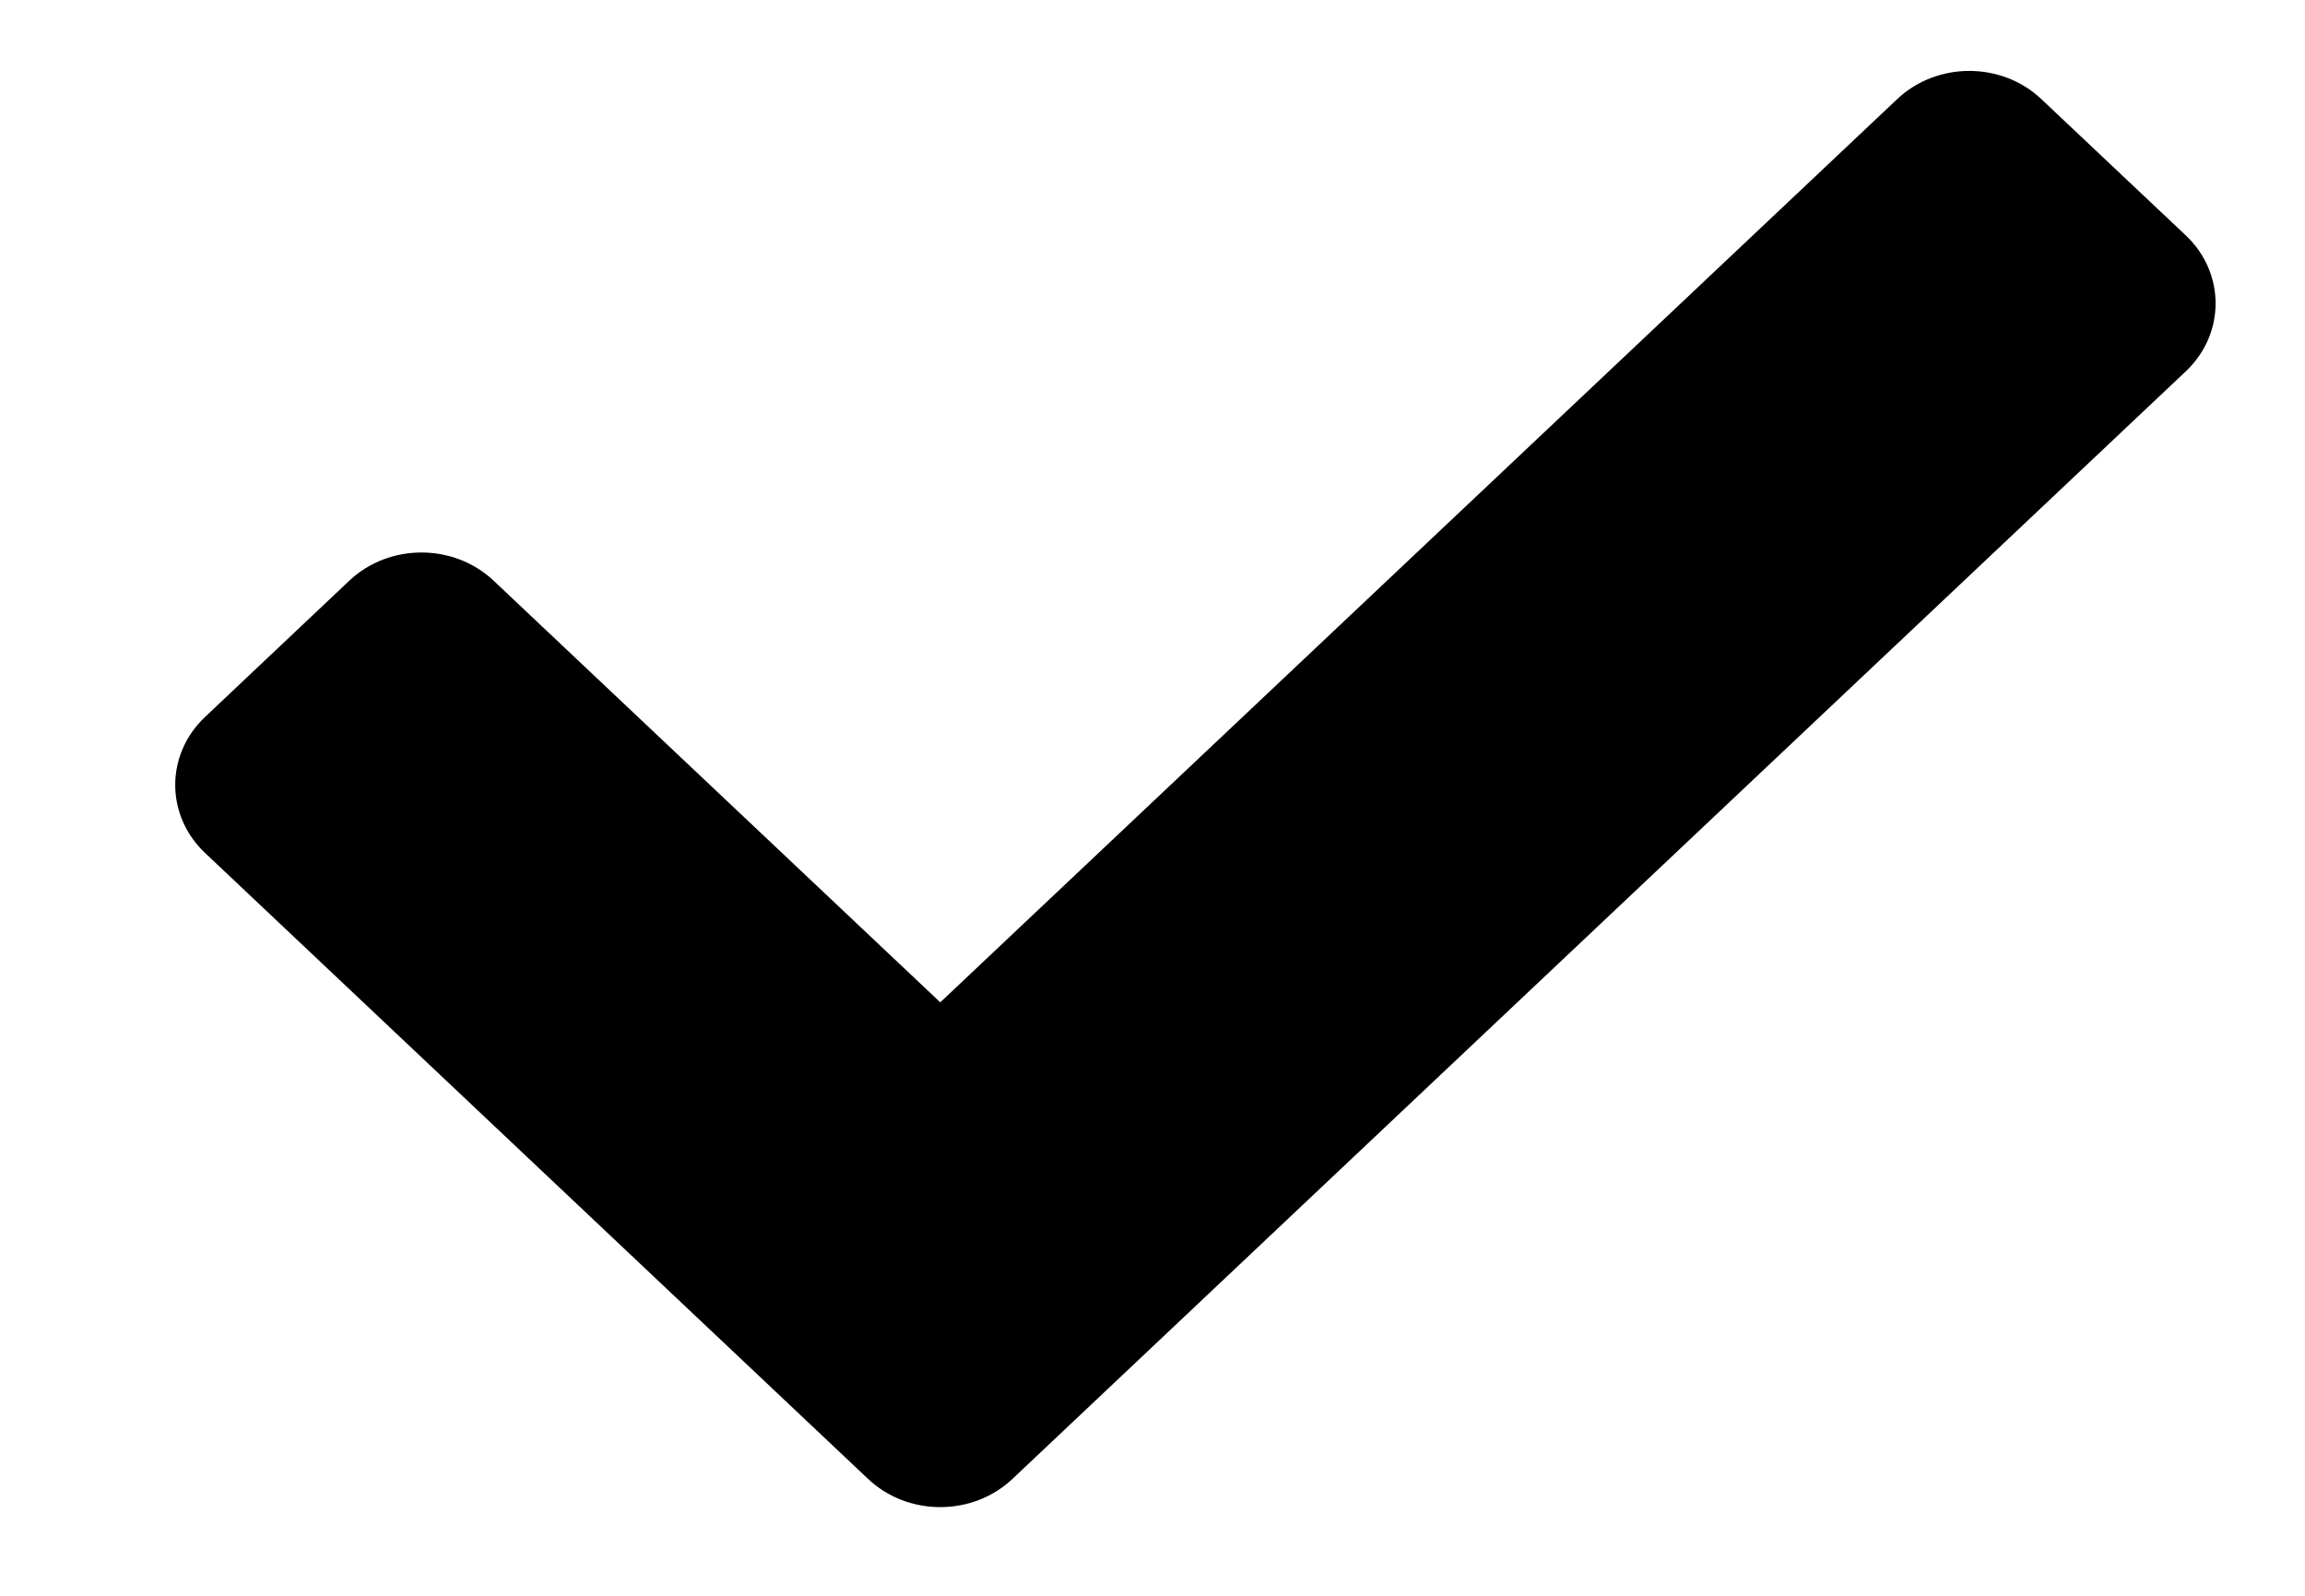
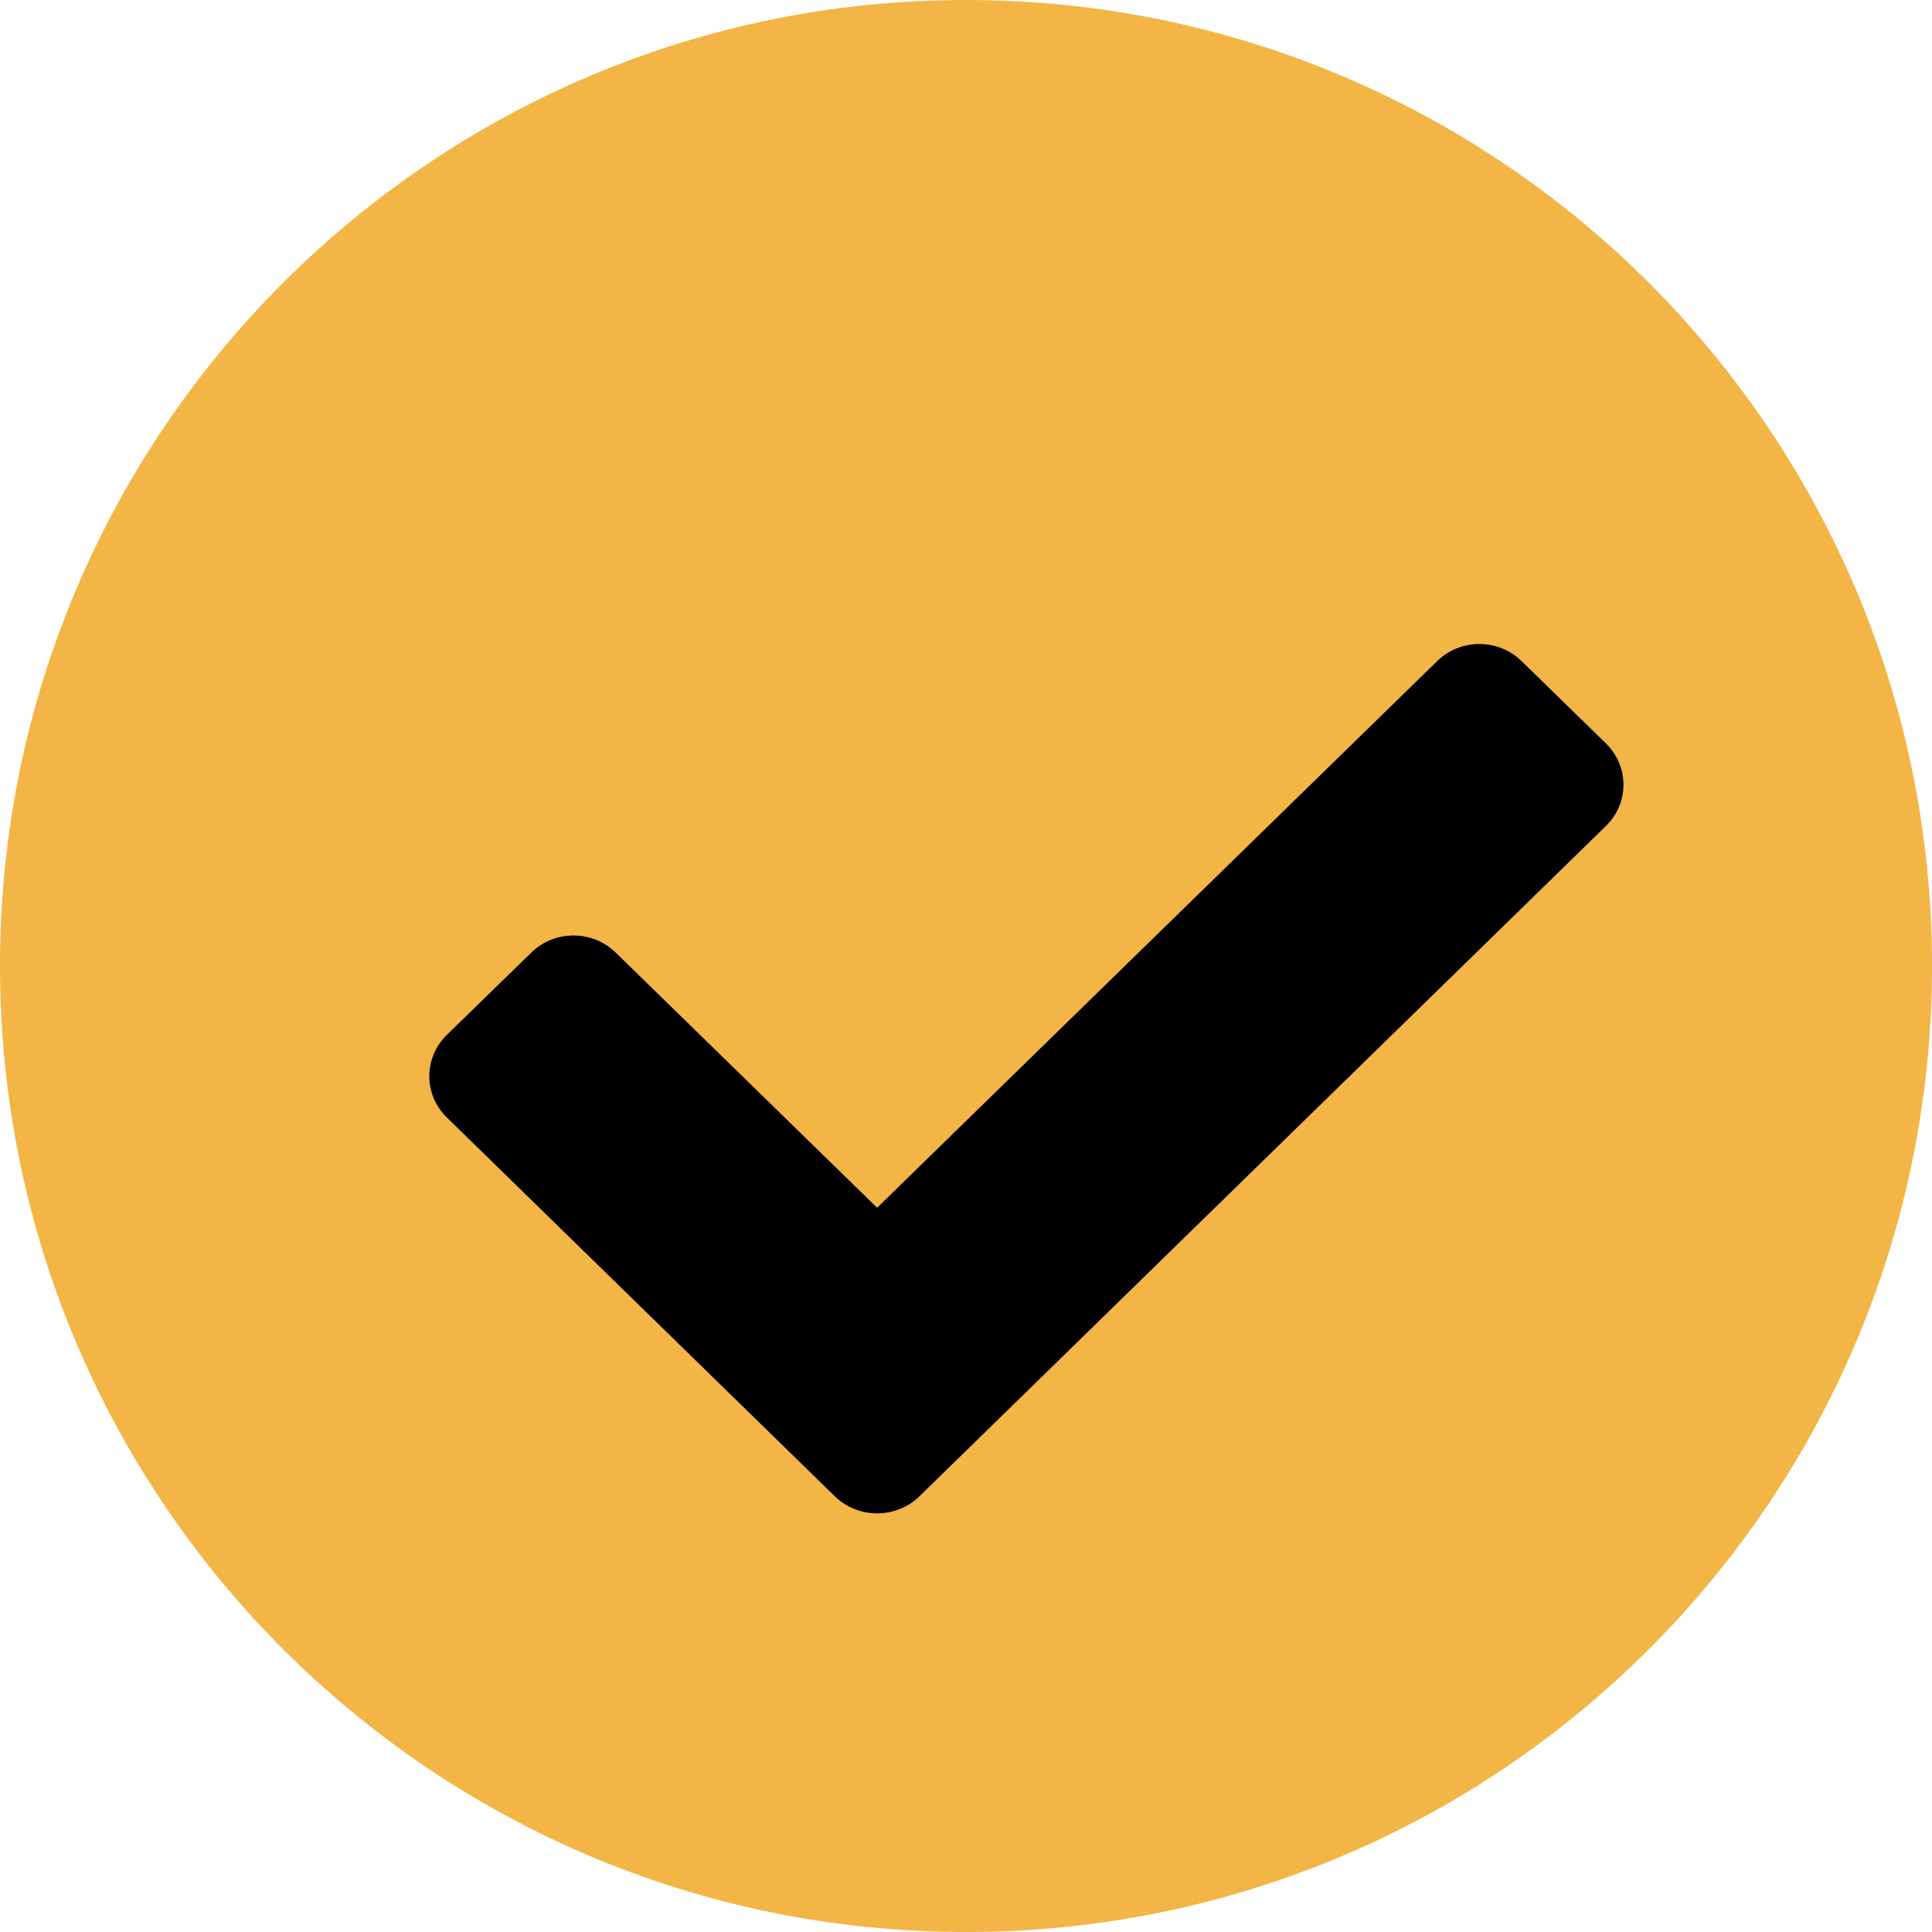
- <svg xmlns="http://www.w3.org/2000/svg" width="13" height="9" viewBox="0 0 13 9" fill="none">
-   <path d="M4.896 8.341L1.157 4.811C0.932 4.599 0.932 4.255 1.157 4.043L1.97 3.275C2.195 3.063 2.559 3.063 2.784 3.275L5.303 5.653L10.7 0.559C10.924 0.347 11.289 0.347 11.513 0.559L12.327 1.327C12.552 1.539 12.552 1.883 12.327 2.095L5.71 8.341C5.485 8.553 5.121 8.553 4.896 8.341Z" fill="black" />
+ <svg xmlns="http://www.w3.org/2000/svg" width="16" height="16" viewBox="0 0 16 16" fill="none">
+   <circle cx="8" cy="8" r="8" fill="#F3B545" />
+   <path d="M6.914 12.392L3.7 9.254C3.507 9.065 3.507 8.76 3.7 8.571L4.4 7.889C4.593 7.7 4.906 7.7 5.099 7.889L7.264 10.002L11.902 5.475C12.095 5.286 12.408 5.286 12.601 5.475L13.3 6.157C13.493 6.346 13.493 6.652 13.3 6.84L7.614 12.392C7.421 12.58 7.108 12.58 6.914 12.392Z" fill="black" />
</svg>
